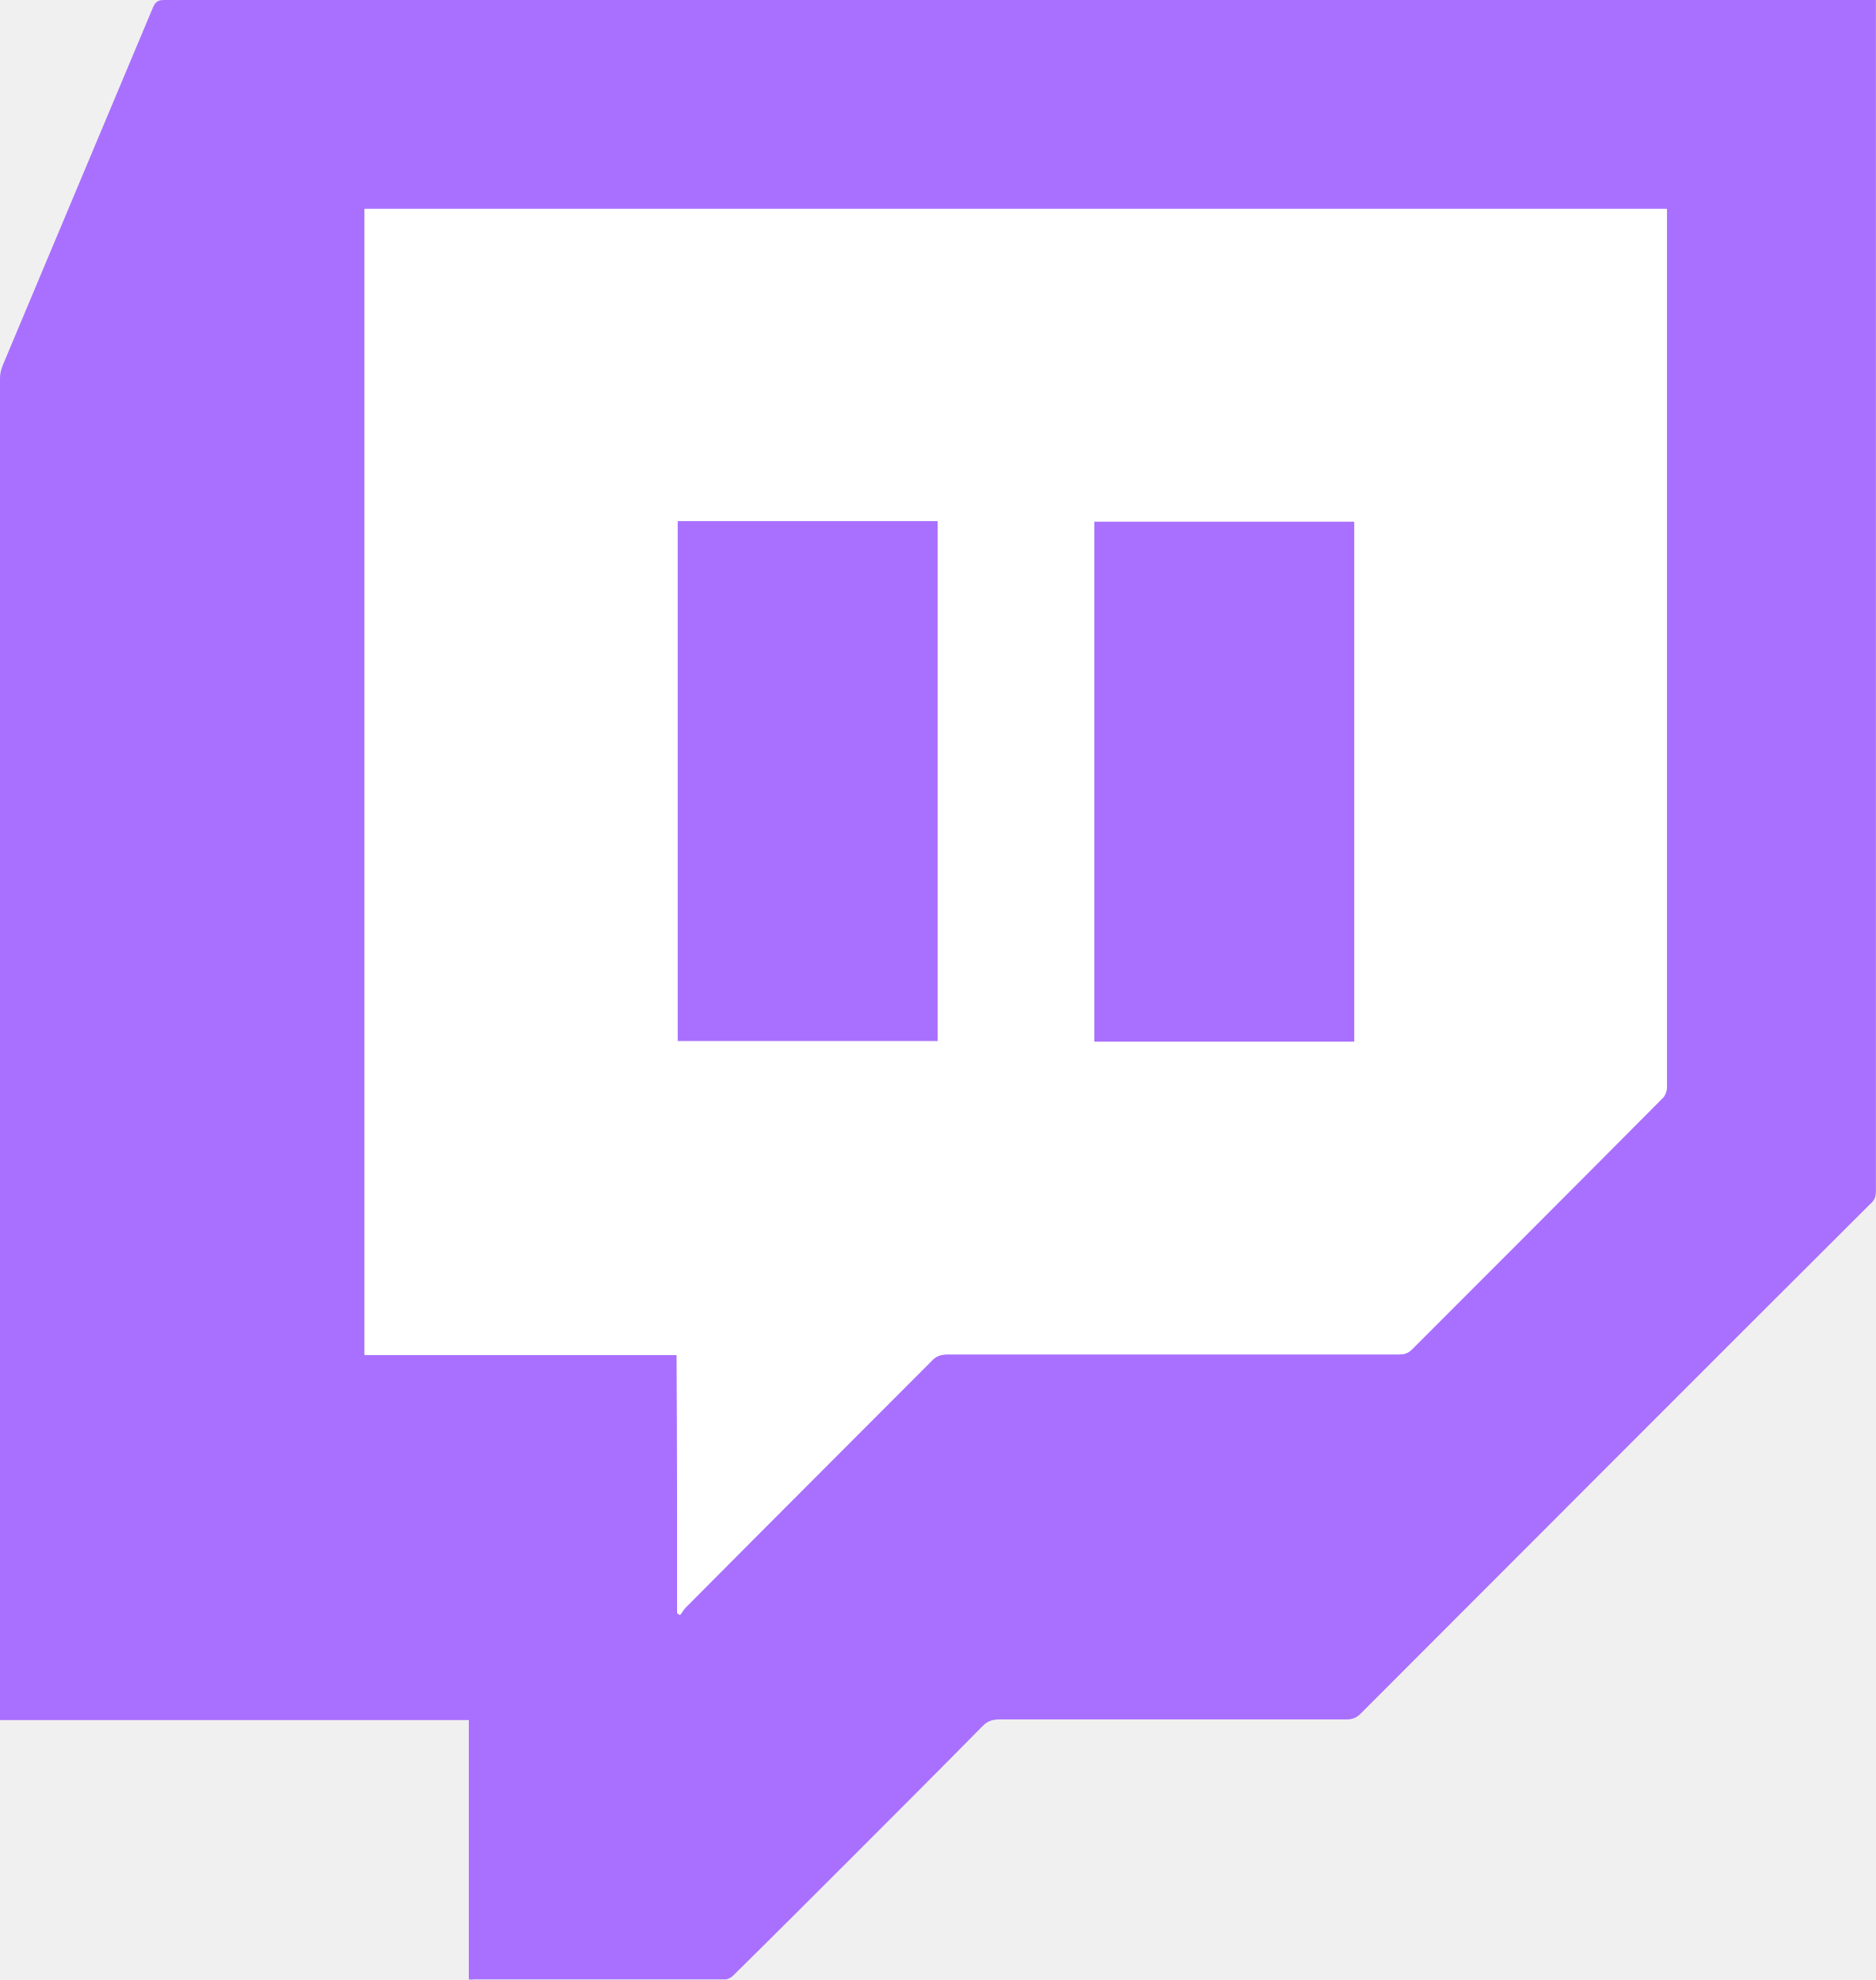
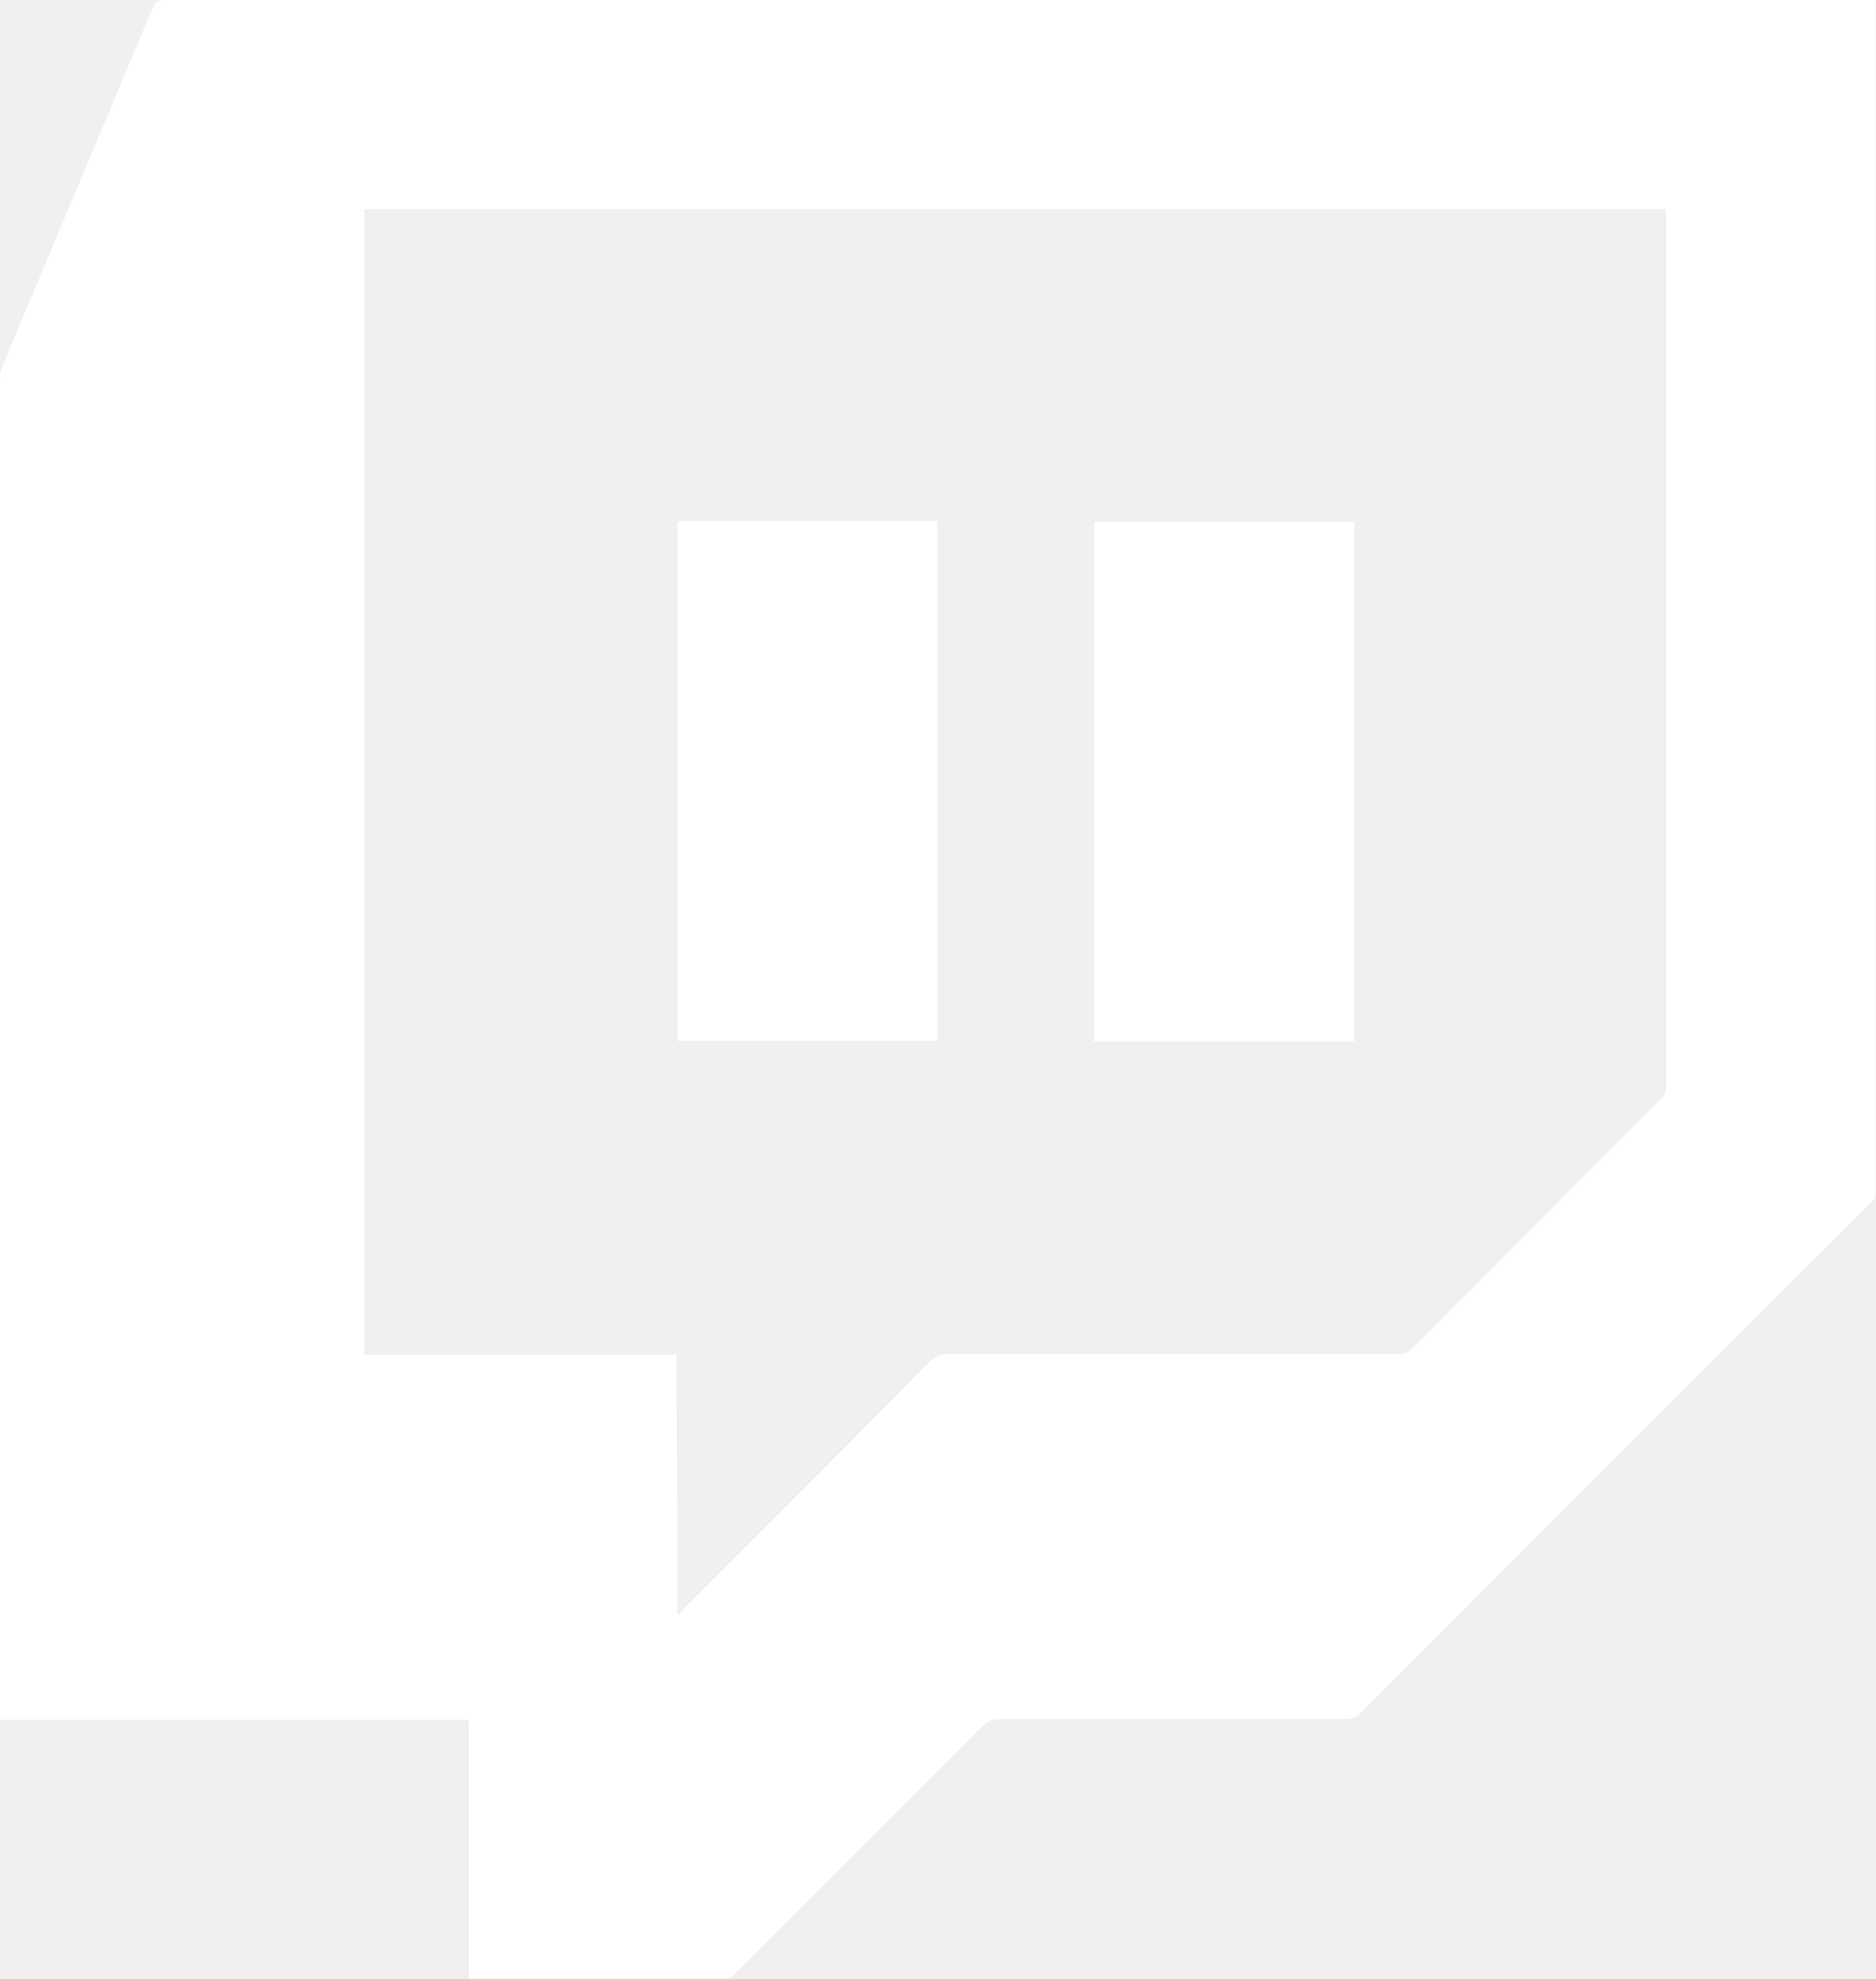
- <svg xmlns="http://www.w3.org/2000/svg" version="1.1" id="Calque_1" x="0px" y="0px" viewBox="0 0 301.7 318.4" style="enable-background:new 0 0 301.7 318.4;" xml:space="preserve">
+ <svg xmlns="http://www.w3.org/2000/svg" version="1.1" id="Calque_1" x="0px" y="0px" width="301.7px" height="318.3px" viewBox="0 0 301.7 318.3" style="enable-background:new 0 0 301.7 318.3;" xml:space="preserve">
  <style type="text/css">
- 	.st0{fill:#a970ff;}
- 	.st1{fill:#ffffff;}
+ 	.st0{fill:#FFFFFF;}
</style>
  <path class="st0" d="M75.4,318.3c0-13.9,0-27.7,0-41.7c-25.1,0-50.2,0-75.4,0c0-0.6,0-1.1,0-1.5c0-71.4,0-142.9,0-214.3  c0-0.7,0.2-1.5,0.5-2.2c8-19.1,16.1-38.3,24.1-57.4C25,0.3,25.4,0,26.4,0C117.7,0,209,0,300.3,0c0.4,0,0.8,0,1.4,0c0,0.6,0,1,0,1.5  c0,63.3,0,126.7,0,190c0,0.9-0.2,1.5-0.9,2.1c-27.4,27.3-54.7,54.7-82,82c-0.7,0.7-1.4,0.9-2.3,0.9c-18.6,0-37.2,0-55.8,0  c-1.1,0-1.9,0.3-2.6,1c-7,7.1-14.1,14.2-21.1,21.2c-6.4,6.4-12.7,12.7-19.1,19c-0.3,0.3-0.8,0.6-1.3,0.6c-13.5,0-27,0-40.5,0  C75.9,318.4,75.7,318.3,75.4,318.3z M108.9,259.4c0.1,0.1,0.3,0.2,0.4,0.3c0.3-0.4,0.5-0.9,0.9-1.2c13.2-13.2,26.4-26.4,39.5-39.6  c0.8-0.8,1.5-1.1,2.6-1.1c24.2,0,48.4,0,72.6,0c0.9,0,1.5-0.2,2.1-0.8c13.4-13.4,26.8-26.8,40.2-40.3c0.5-0.5,0.8-1.3,0.8-1.9  c0-46.6,0-93.3,0-139.9c0-0.4,0-0.9,0-1.3c-69.9,0-139.7,0-209.4,0c0,61.4,0,122.8,0,184.3c16.7,0,33.4,0,50.2,0  C108.9,231.8,108.9,245.6,108.9,259.4z" />
-   <path class="st1" d="M108.9,259.4c0-13.8,0-27.6,0-41.5c-16.8,0-33.5,0-50.2,0c0-61.5,0-122.8,0-184.3c69.8,0,139.5,0,209.4,0  c0,0.4,0,0.9,0,1.3c0,46.6,0,93.3,0,139.9c0,0.7-0.3,1.5-0.8,1.9c-13.4,13.5-26.8,26.9-40.2,40.3c-0.6,0.6-1.2,0.8-2.1,0.8  c-24.2,0-48.4,0-72.6,0c-1.1,0-1.9,0.3-2.6,1.1c-13.2,13.2-26.4,26.4-39.5,39.6c-0.3,0.3-0.6,0.8-0.9,1.2  C109.2,259.6,109.1,259.5,108.9,259.4z M109,83.8c0,27.9,0,55.8,0,83.6c14,0,27.9,0,41.8,0c0-27.9,0-55.8,0-83.6  C136.8,83.8,123,83.8,109,83.8z M217.8,83.9c-14,0-27.9,0-41.8,0c0,27.9,0,55.8,0,83.6c14,0,27.8,0,41.8,0  C217.8,139.6,217.8,111.8,217.8,83.9z" />
  <path class="st0" d="M109,83.8c14,0,27.8,0,41.8,0c0,27.9,0,55.7,0,83.6c-13.9,0-27.8,0-41.8,0C109,139.6,109,111.8,109,83.8z" />
  <path class="st0" d="M217.8,83.9c0,27.9,0,55.7,0,83.6c-13.9,0-27.8,0-41.8,0c0-27.8,0-55.6,0-83.6  C189.9,83.9,203.8,83.9,217.8,83.9z" />
</svg>
